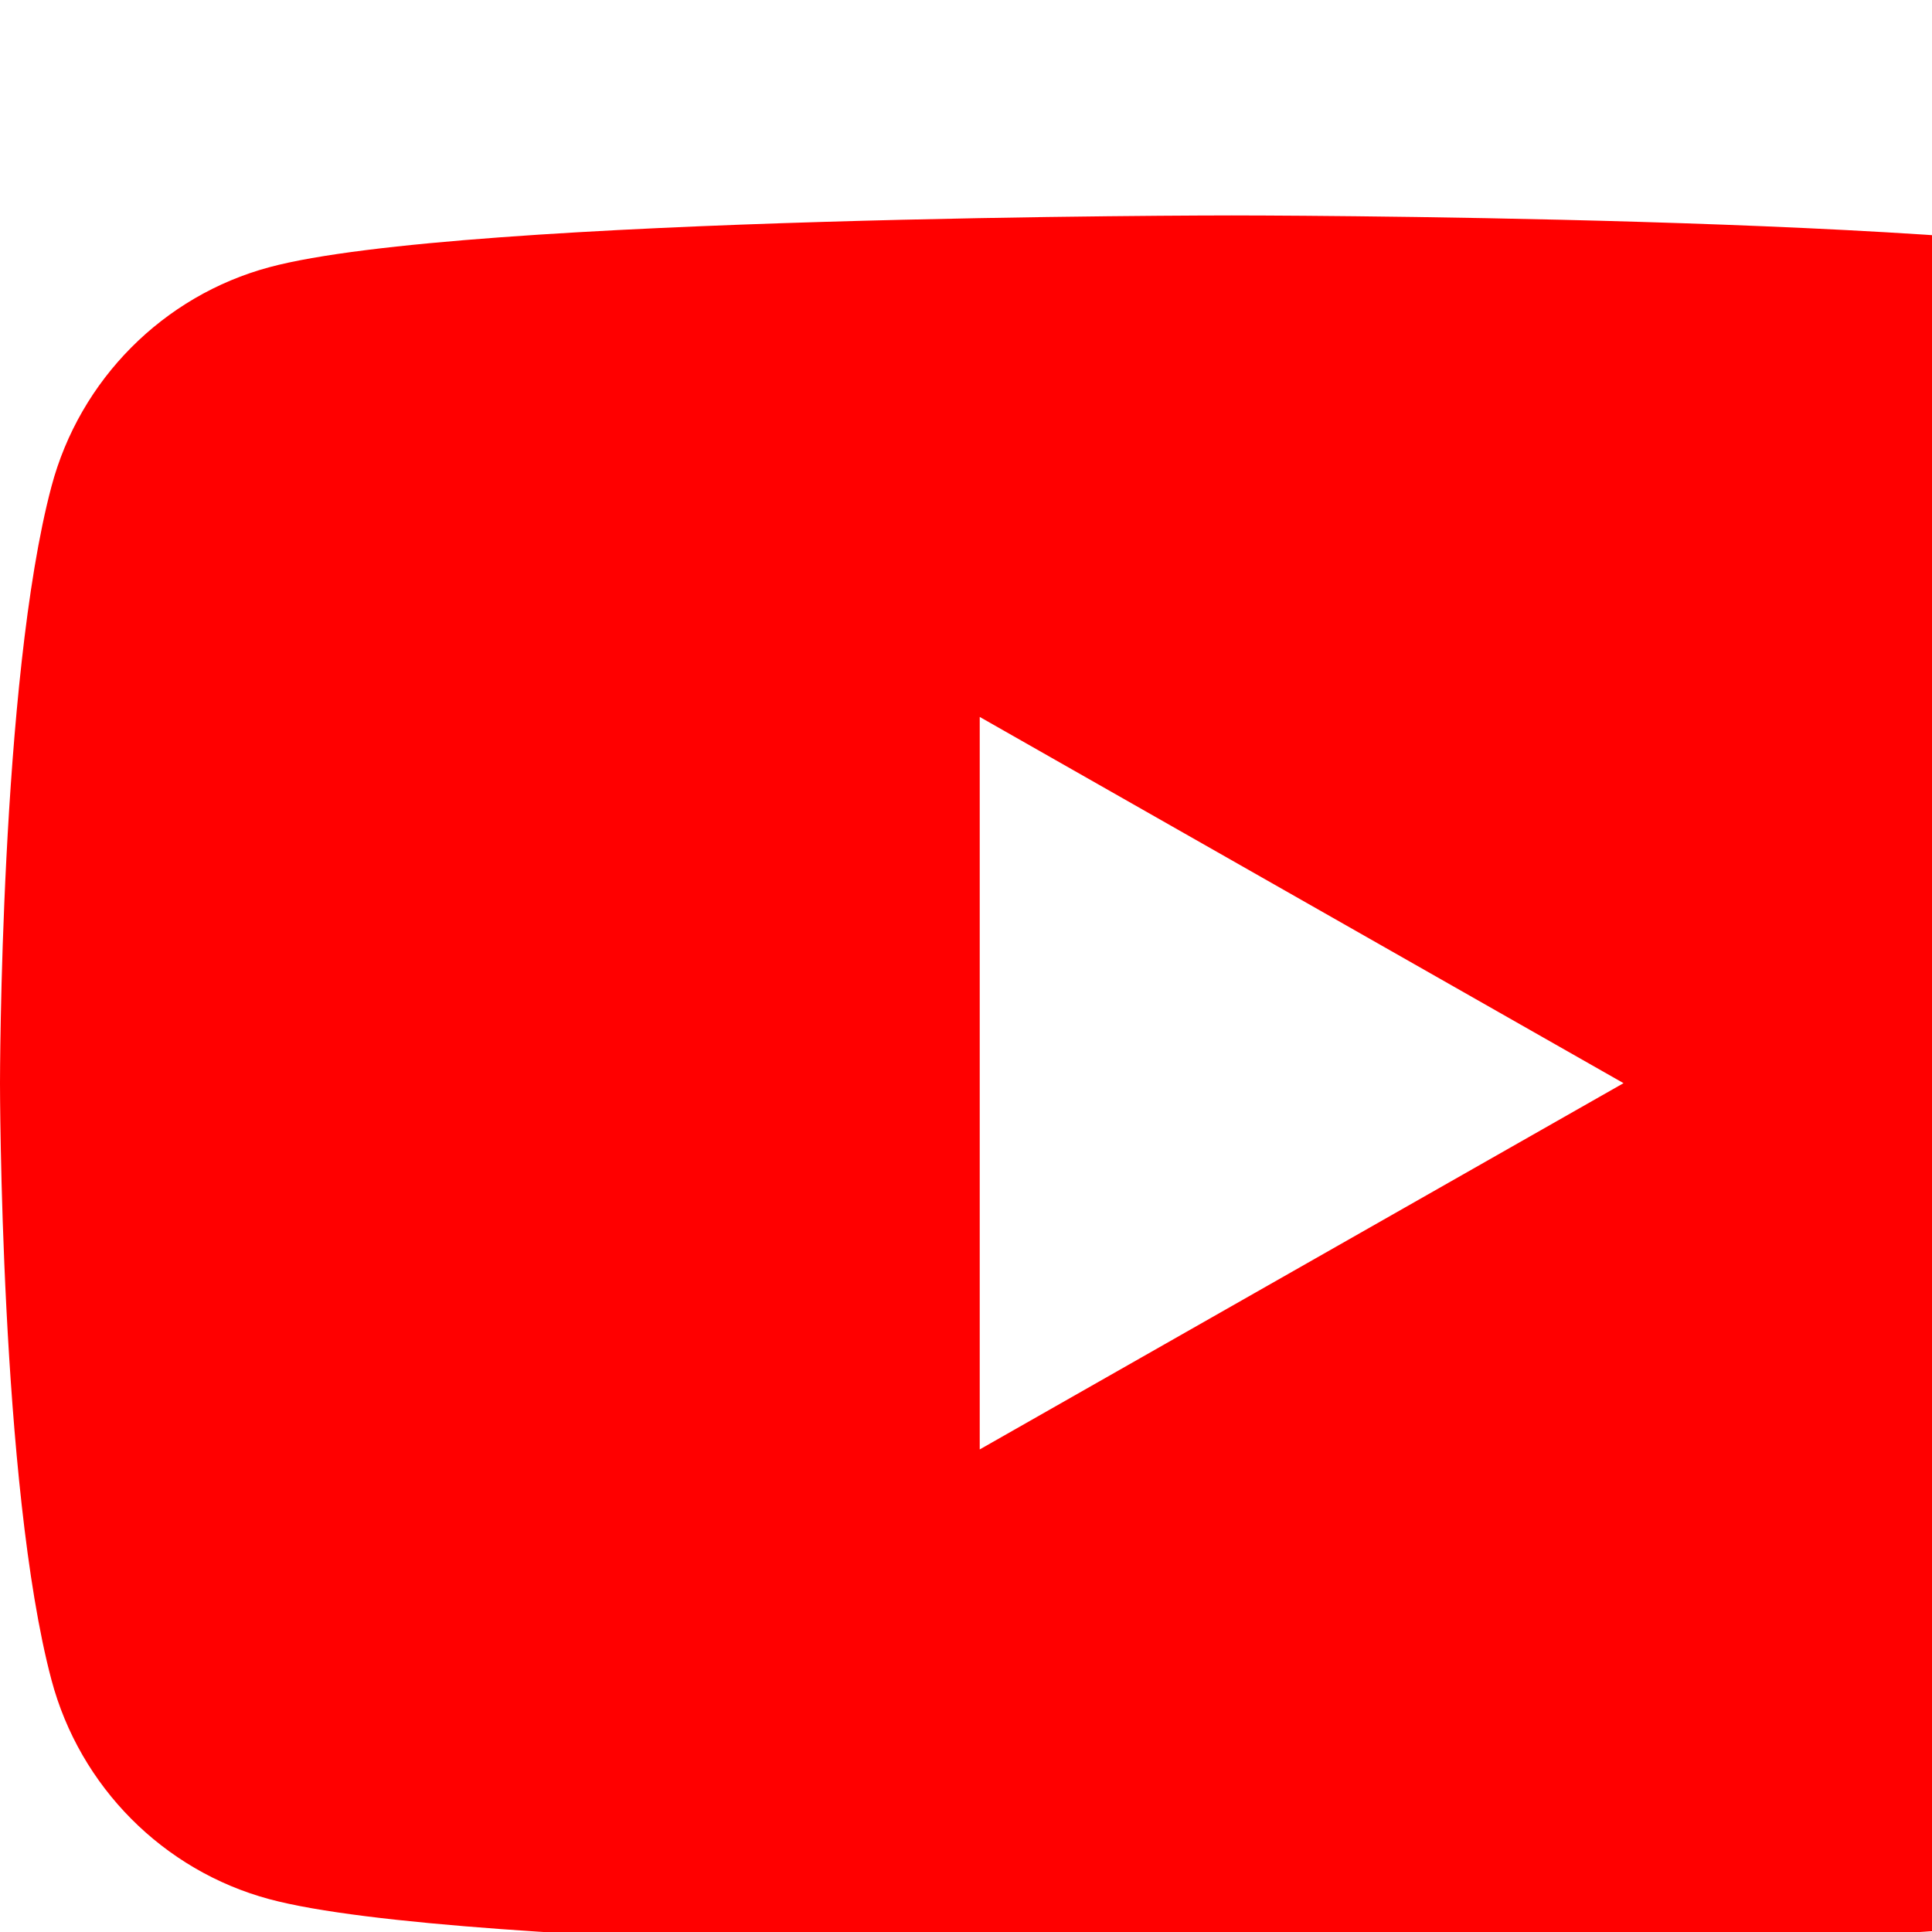
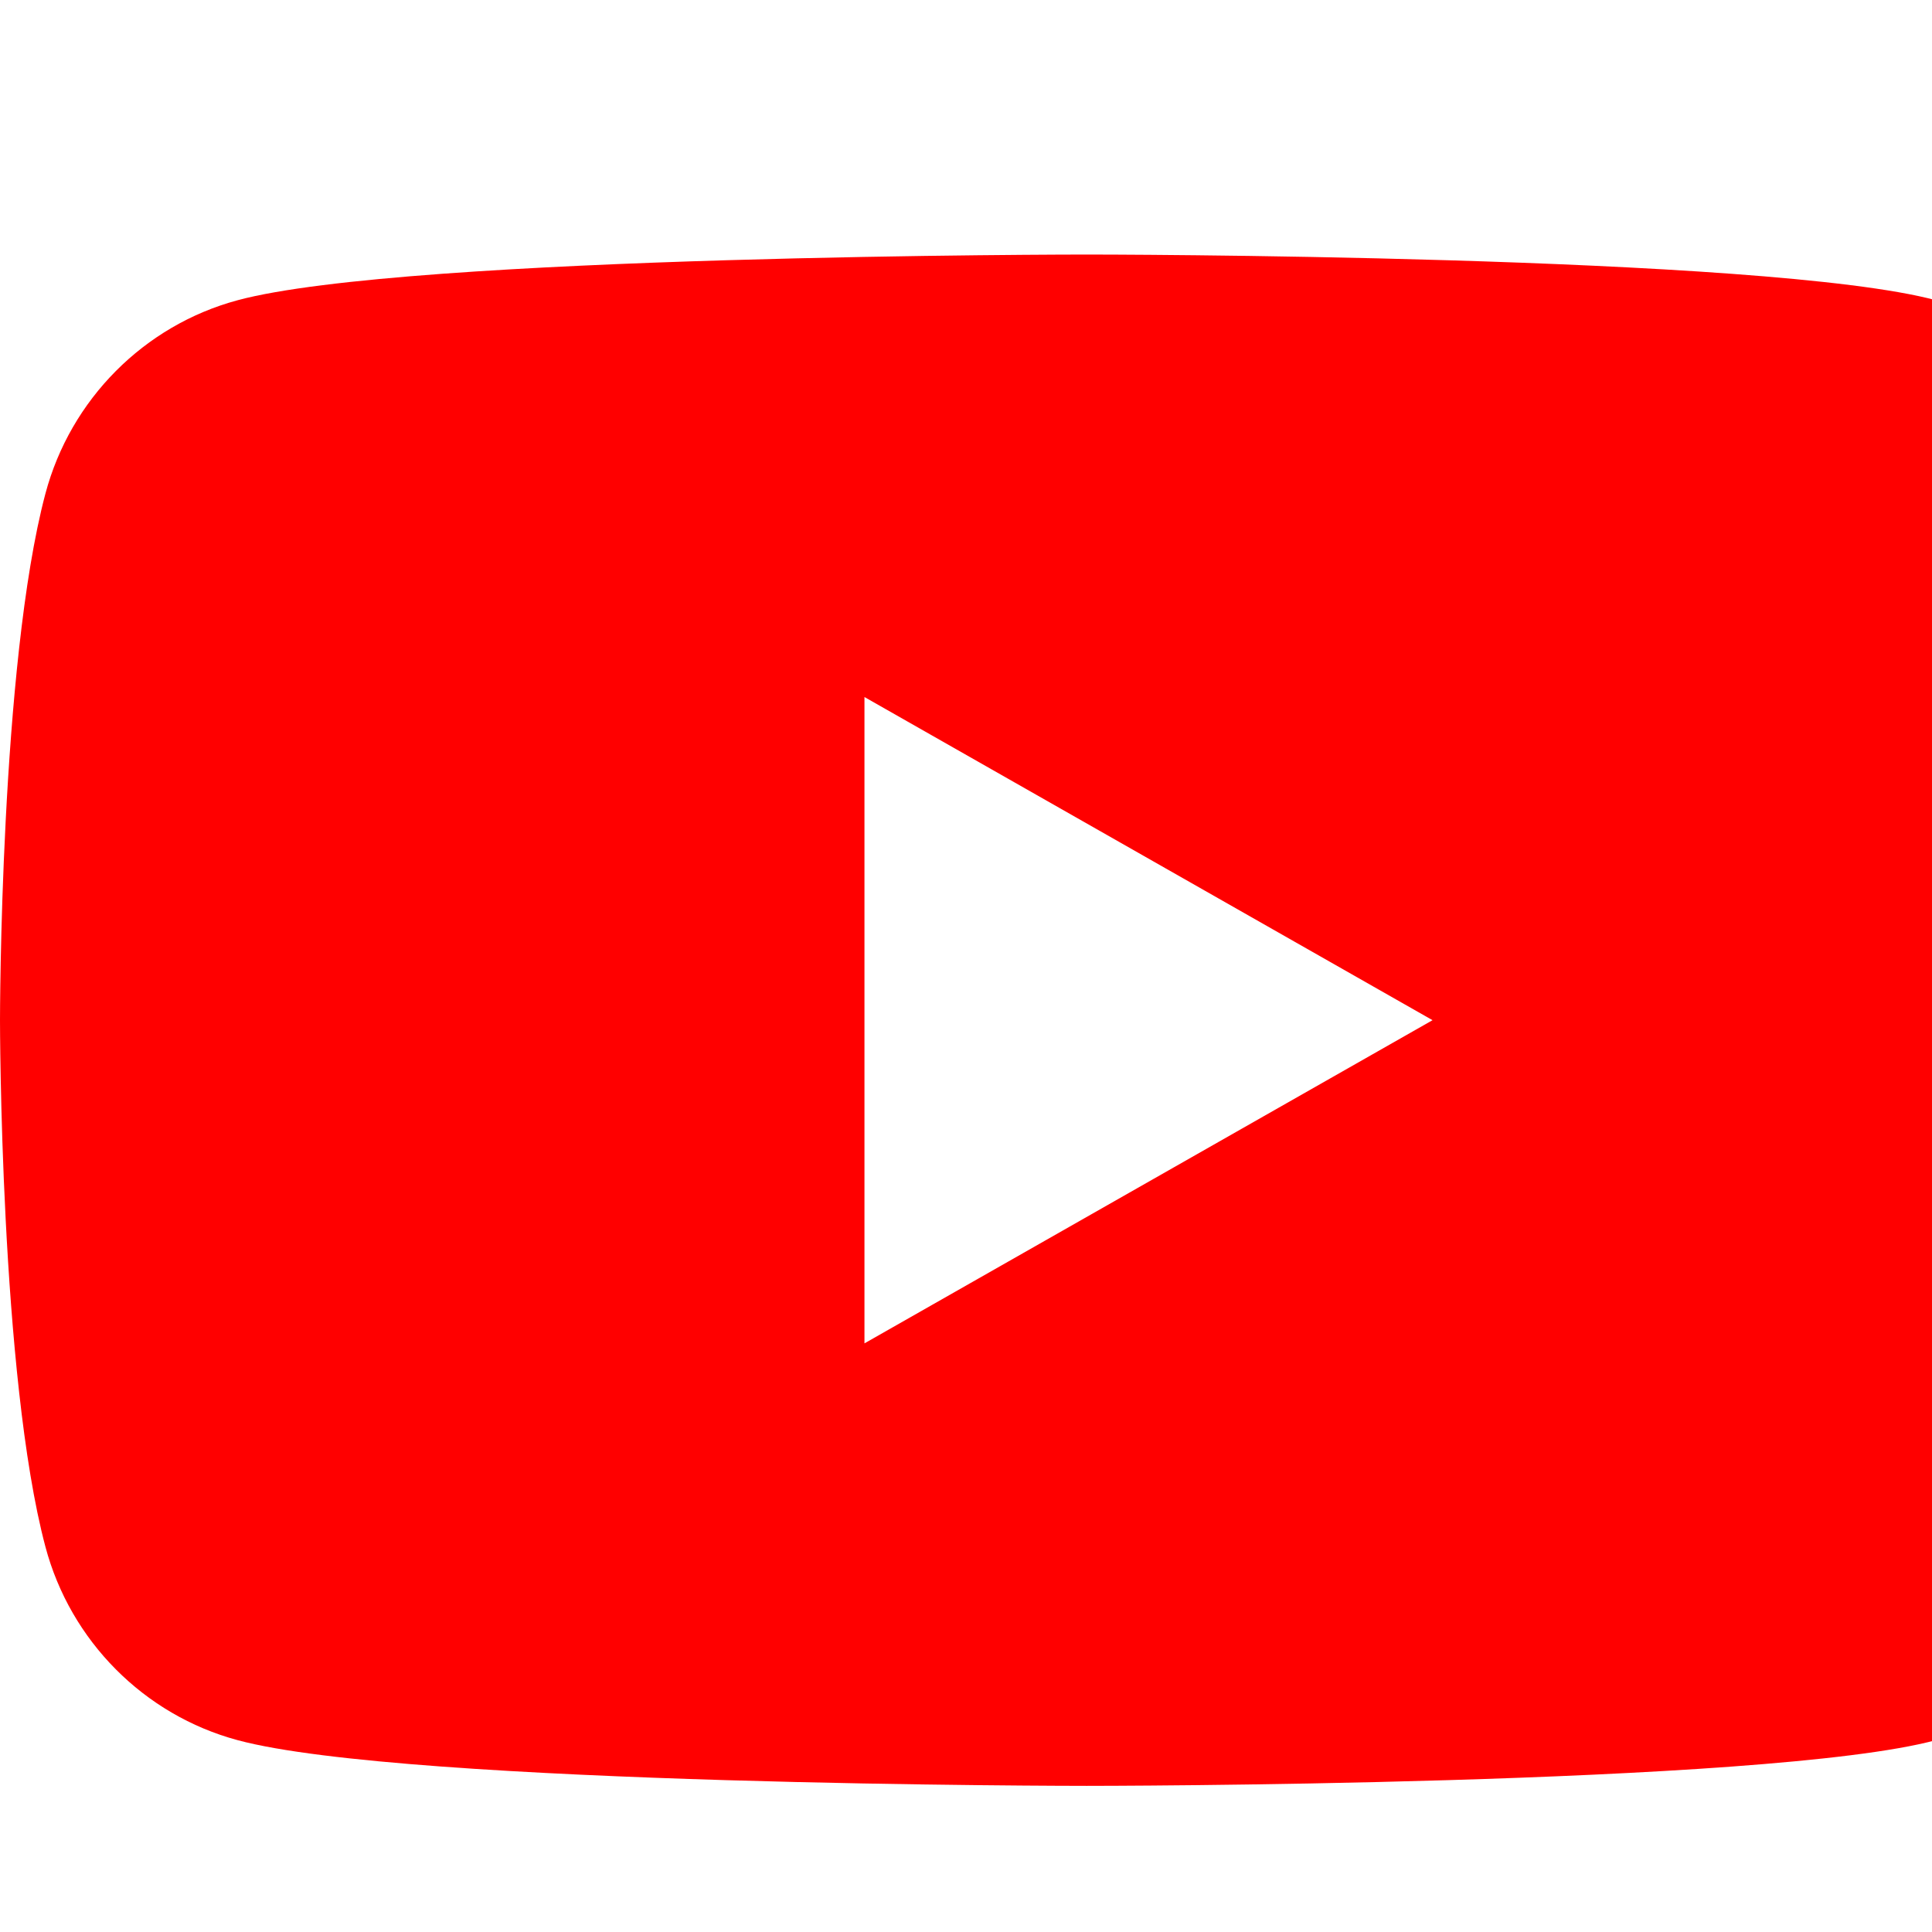
<svg xmlns="http://www.w3.org/2000/svg" viewBox="0 0 234.667 165.333" width="40" height="40">
-   <g transform="scale(0.17) translate(0, -50)">
+   <g transform="scale(0.15) translate(0, -25)">
    <path d="m 700,358.313 v 523.375 l 460,-261.7 z m 1023.22,688.057 c -20.24,76.22 -79.88,136.24 -155.6,156.61 C 1430.37,1240 880,1240 880,1240 c 0,0 -550.367,0 -687.621,-37.02 C 116.656,1182.61 57.016,1122.59 36.777,1046.37 0,908.227 0,620 0,620 0,620 0,331.777 36.777,193.629 57.016,117.41 116.656,57.391 192.379,37.012 329.633,0 880,0 880,0 c 0,0 550.37,0 687.62,37.012 75.72,20.379 135.36,80.398 155.6,156.617 C 1760,331.777 1760,620 1760,620 c 0,0 0,288.227 -36.78,426.37" style="fill:#FF0000;fill-rule:nonzero;stroke:none" />
  </g>
</svg>
